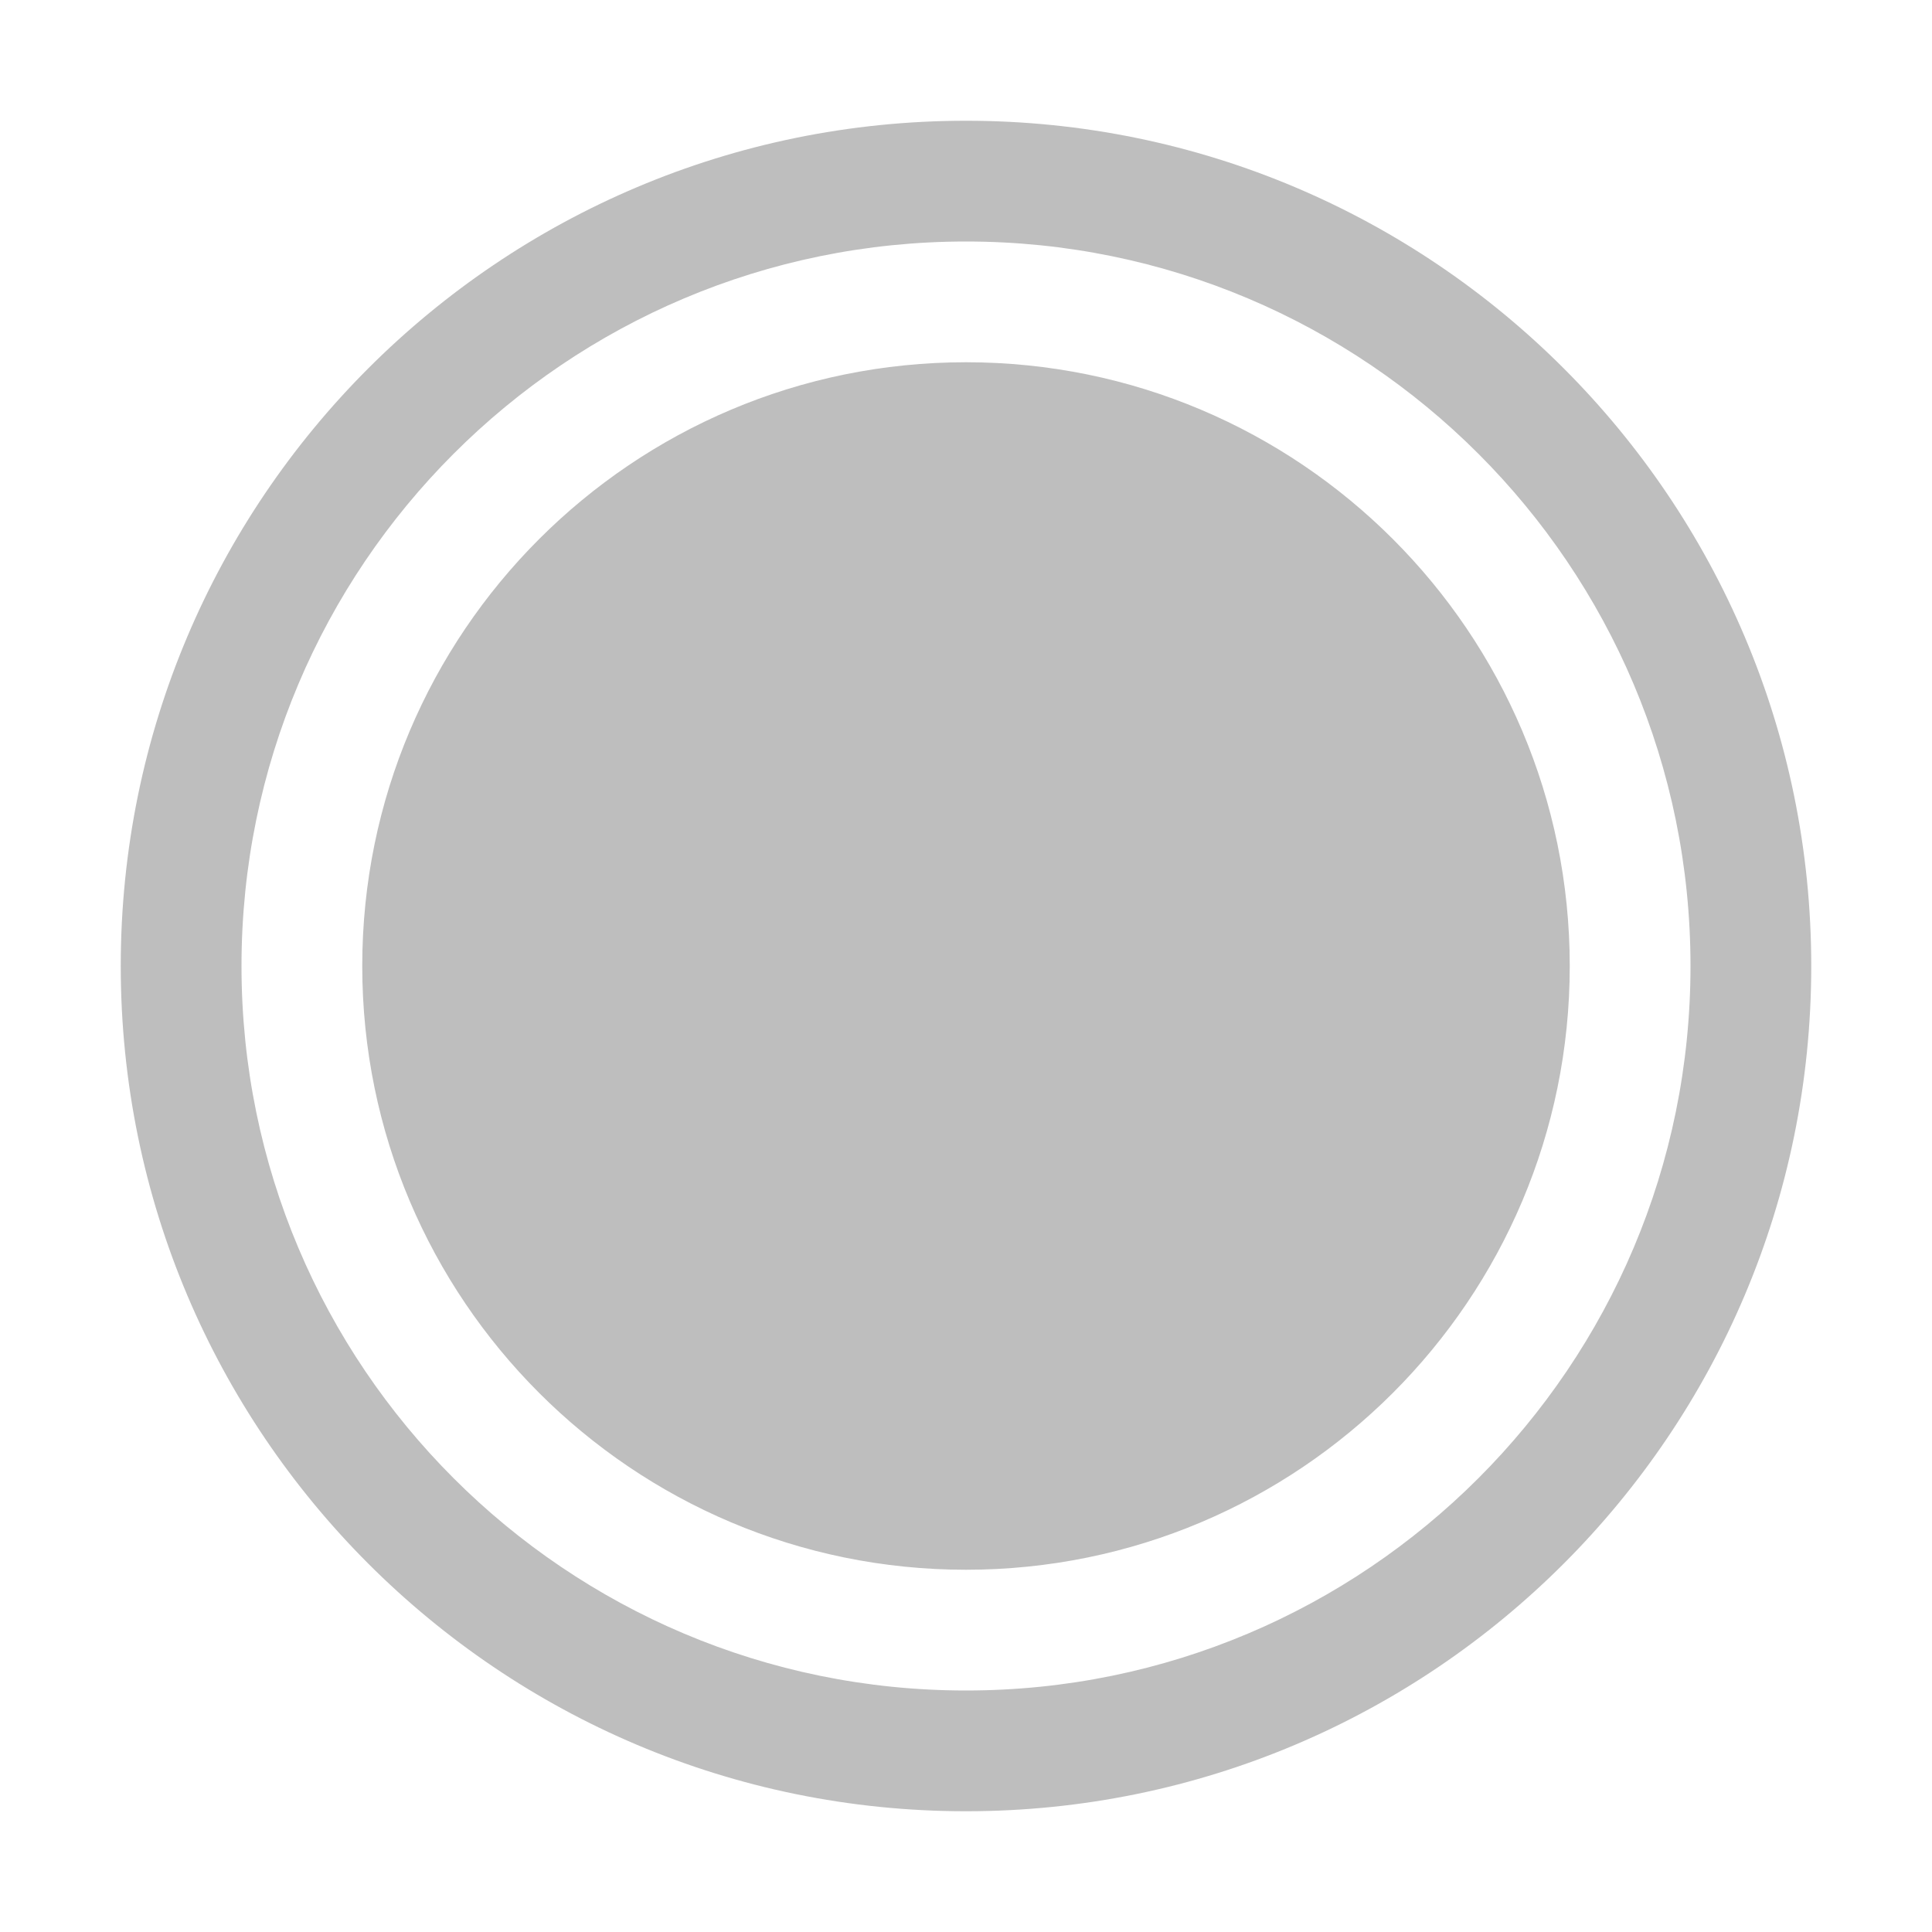
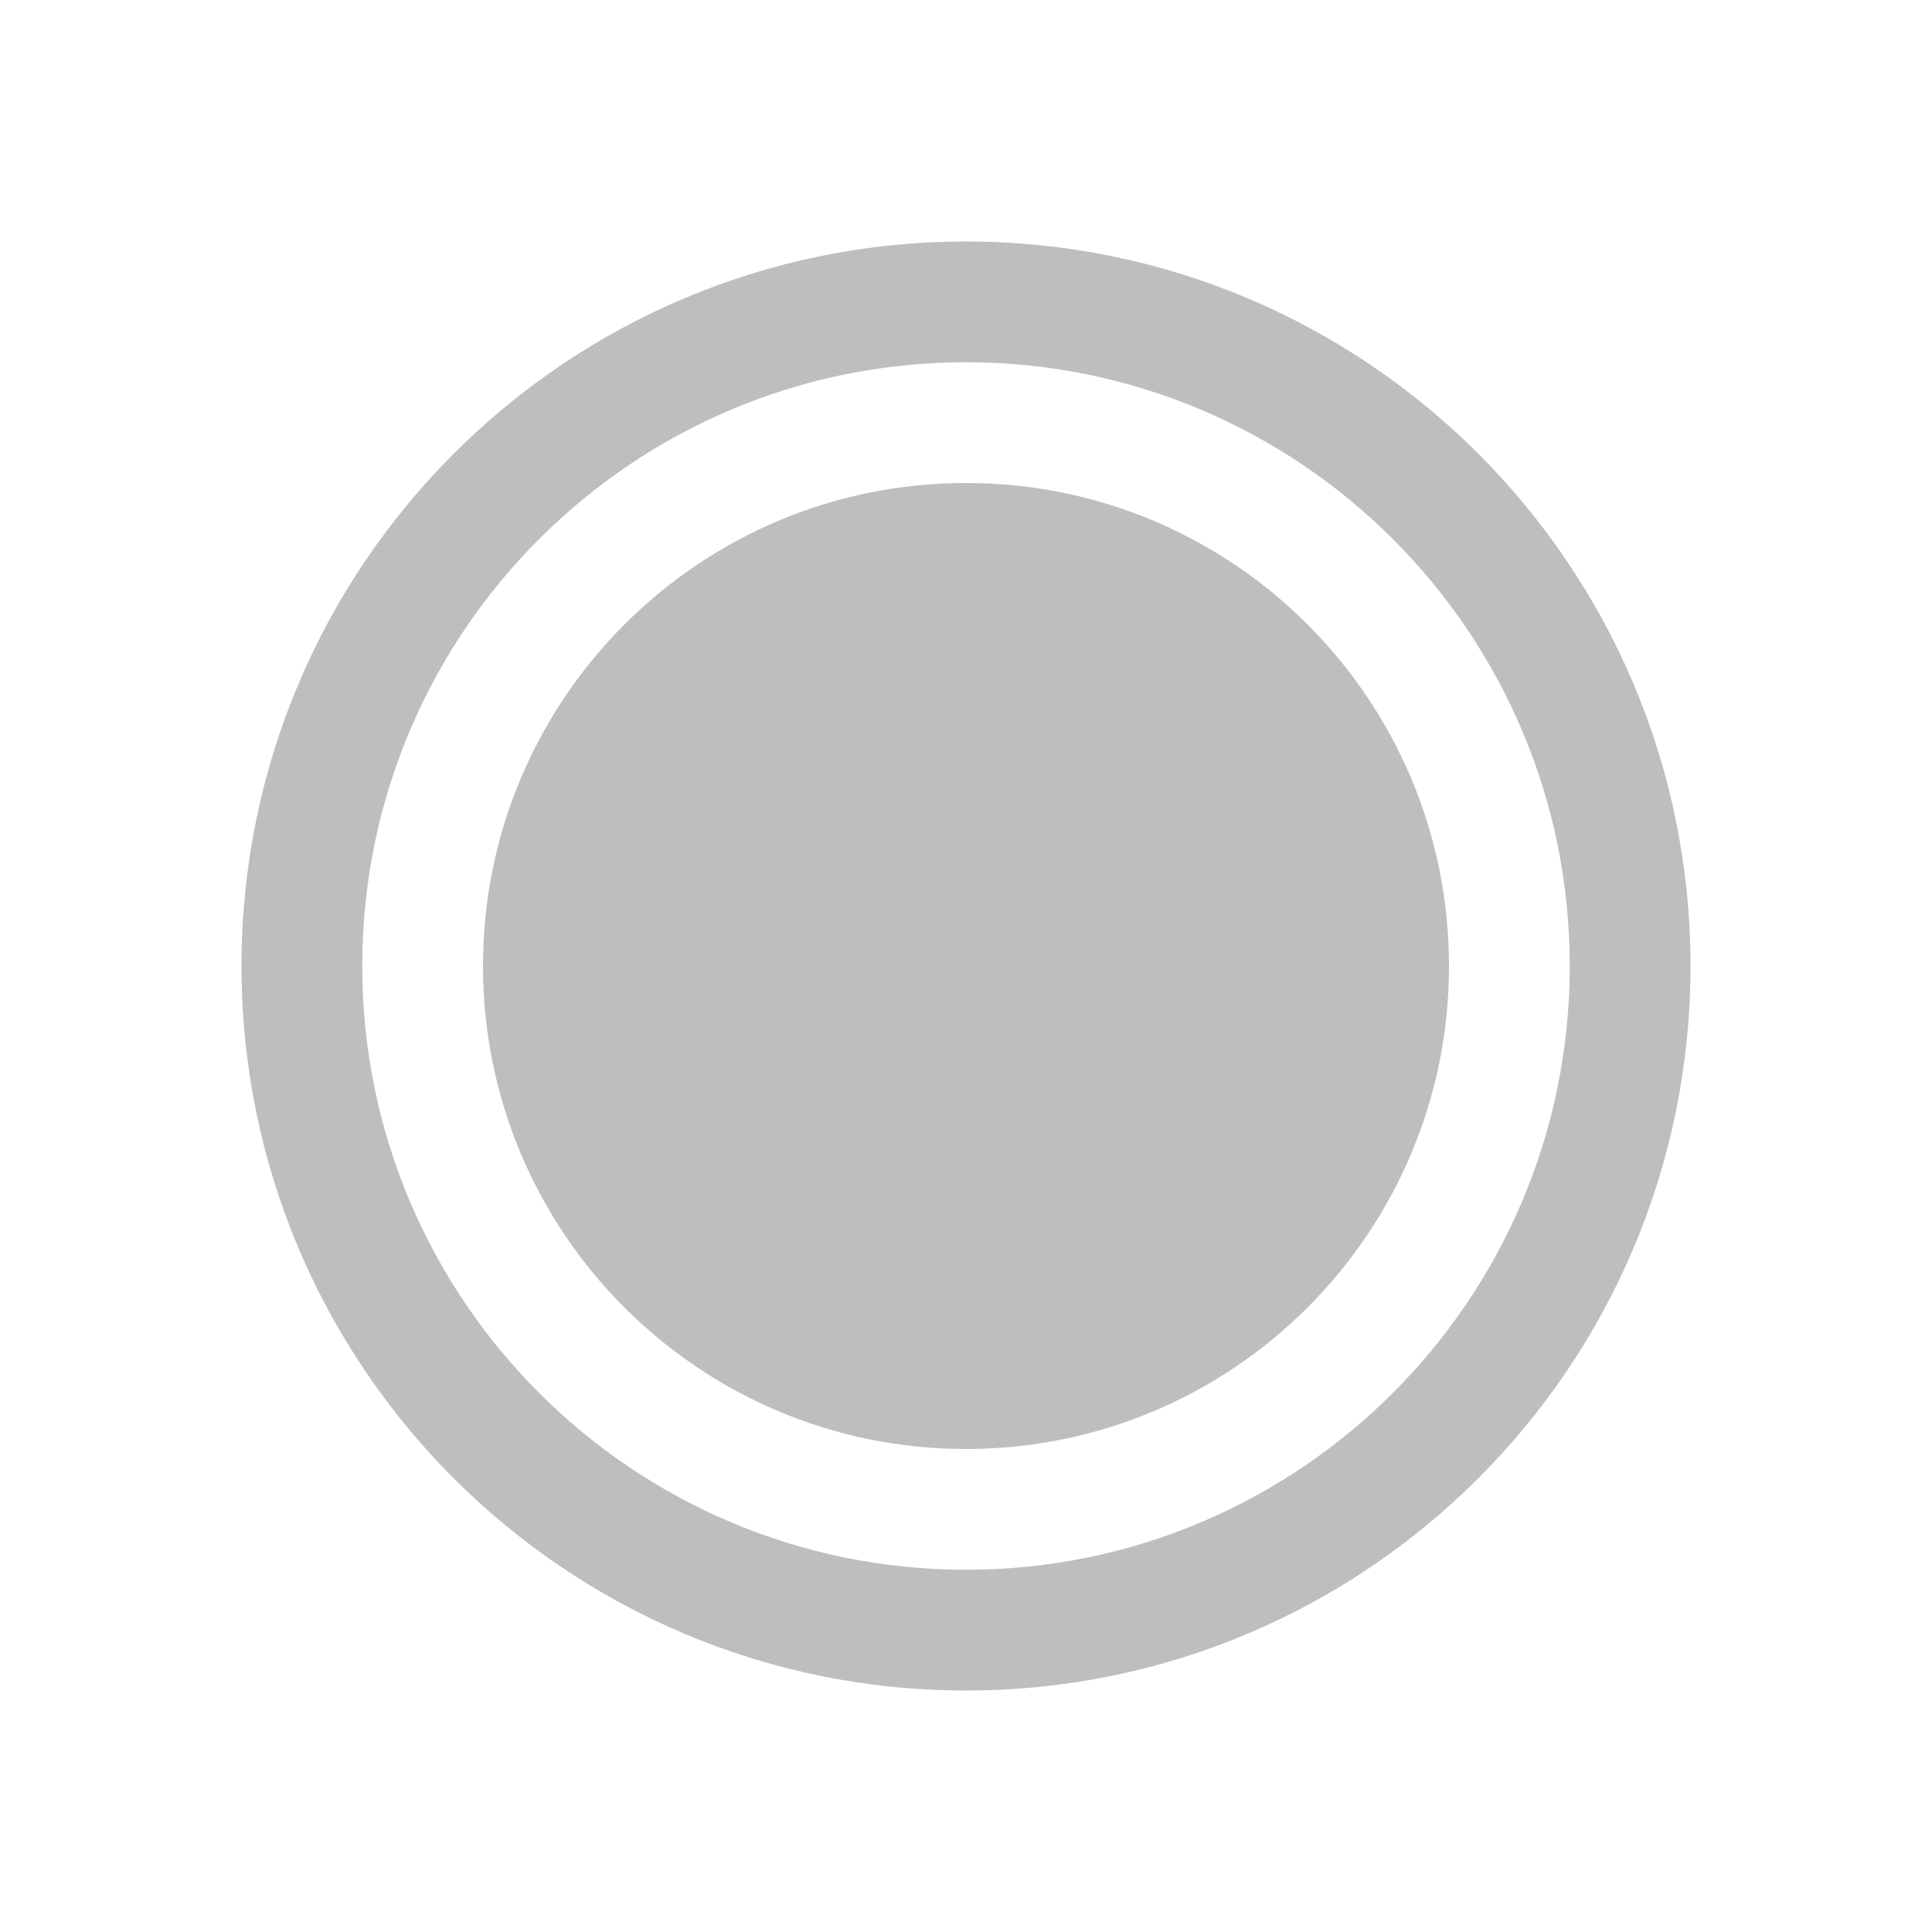
<svg xmlns="http://www.w3.org/2000/svg" id="svg7384" style="enable-background:new" height="16" width="16" version="1.1">
-   <g id="layer1" transform="translate(-545 -189)">
-     <path id="path6166" style="fill:#bebebe" d="m553 190c-3.866 0-7 3.134-7 7s3.134 7 7 7 7-3.134 7-7-3.134-7-7-7zm0 1c3.314 0 6 2.686 6 6s-2.686 6-6 6-6-2.686-6-6 2.686-6 6-6zm0 1c-2.761 0-5 2.239-5 5s2.239 5 5 5 5-2.239 5-5-2.239-5-5-5z" />
-   </g>
+   <path id="path3339" style="fill:#bebebe" d="m8 2a6 6 0 0 0 -6 6 6 6 0 0 0 6 6 6 6 0 0 0 6 -6 6 6 0 0 0 -6 -6zm0 1a5 5 0 0 1 5 5 5 5 0 0 1 -5 5 5 5 0 0 1 -5 -5 5 5 0 0 1 5 -5z" />
+   <circle id="circle4143" r="4" style="fill:#bebebe" cx="8" cy="8" />
</svg>
